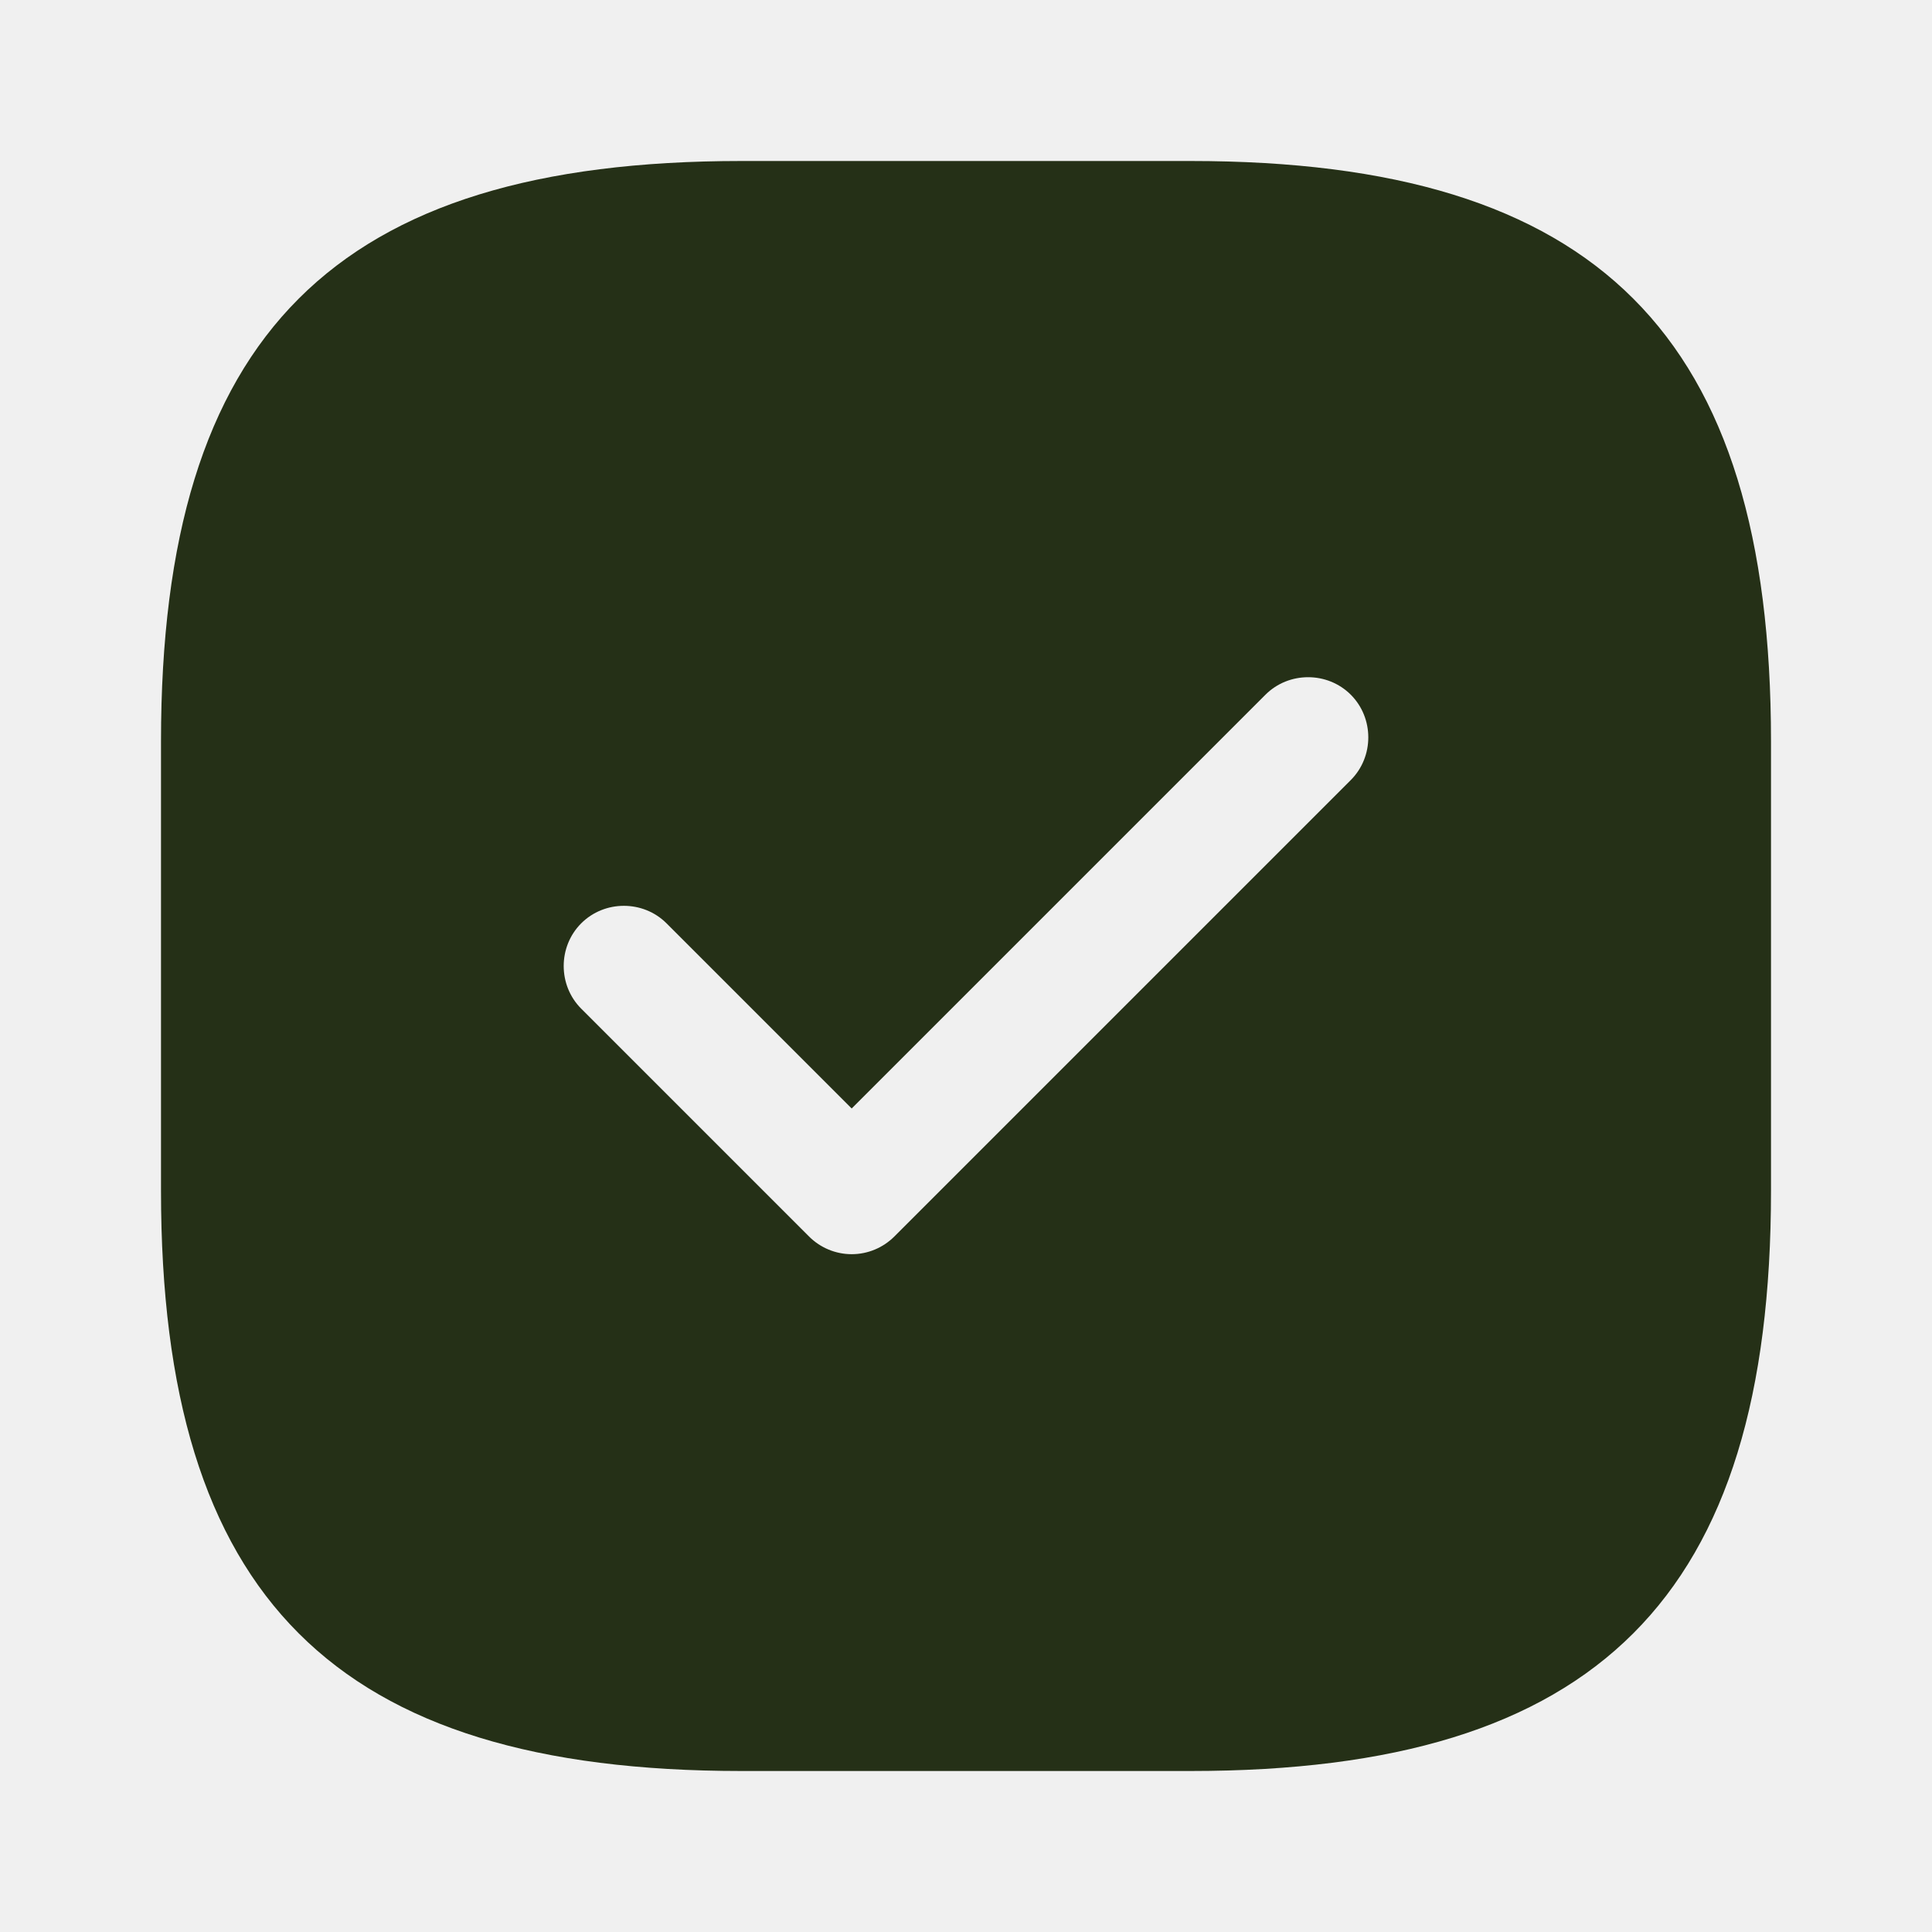
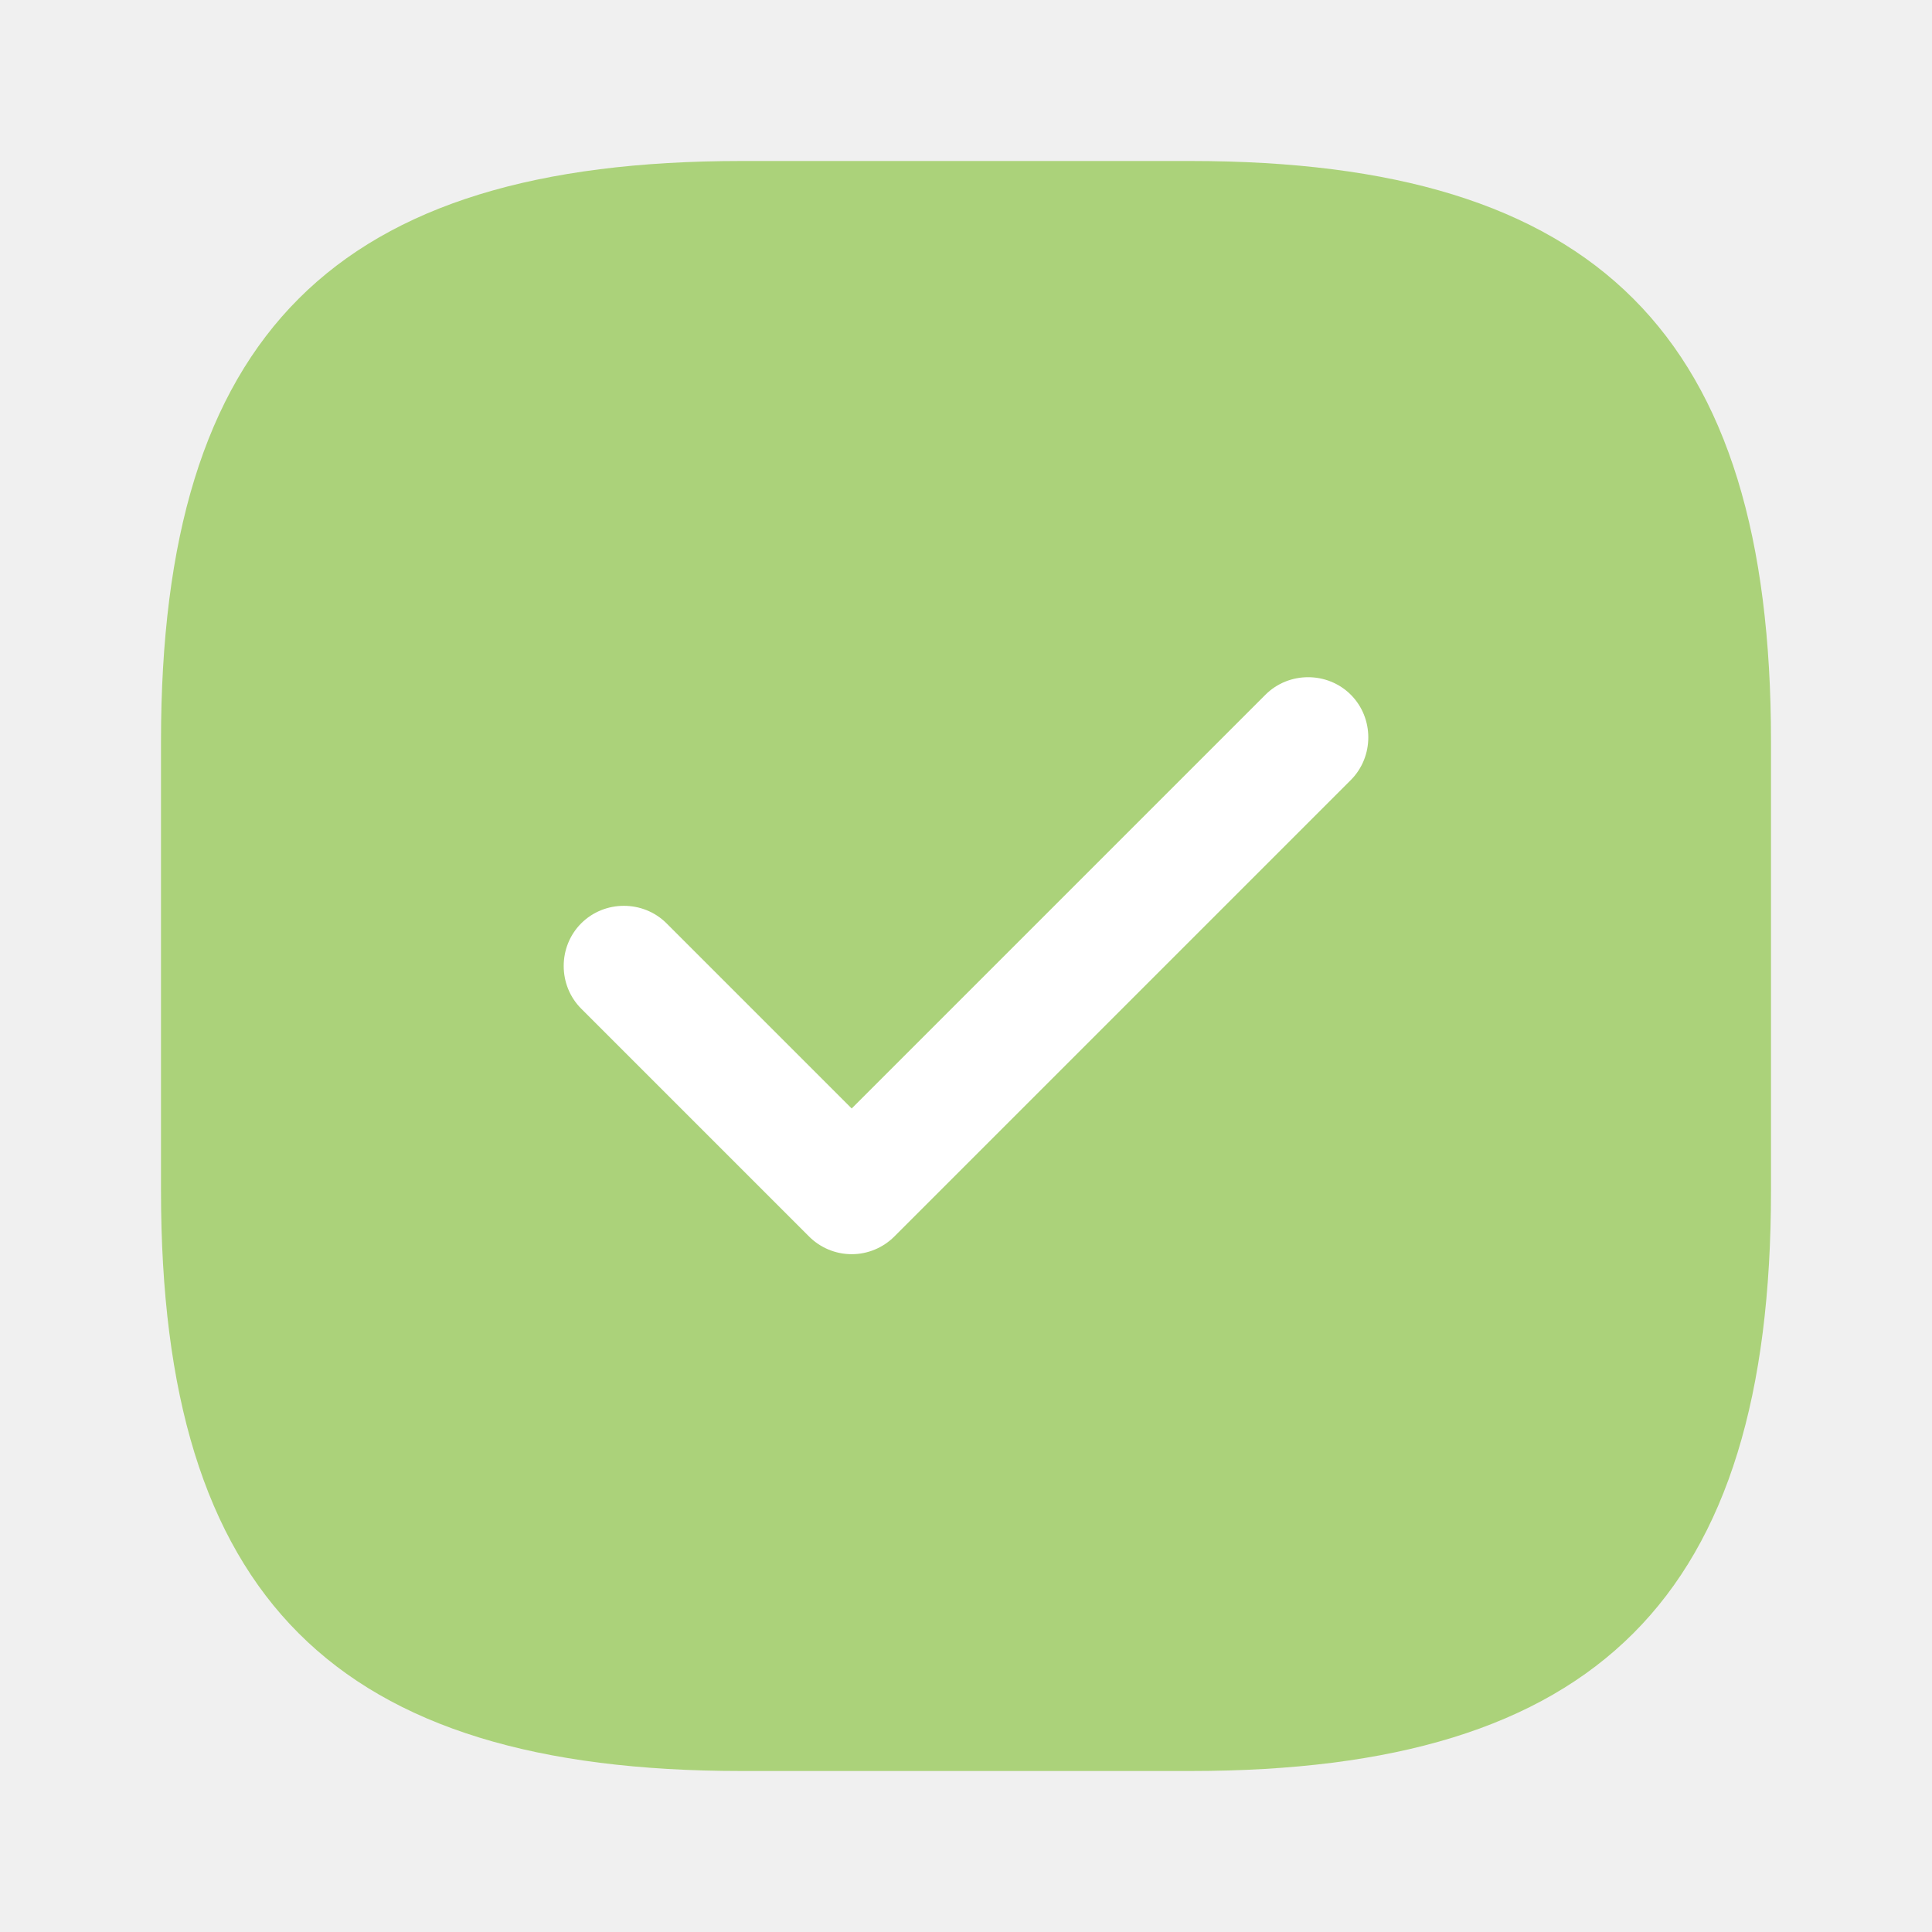
<svg xmlns="http://www.w3.org/2000/svg" width="24" height="24" viewBox="0 0 24 24" fill="none">
-   <path d="M14.791 2C19.842 2 22 4.158 22 9.209V14.791C22 19.842 19.842 22 14.791 22H9.209C4.158 22 2 19.842 2 14.791V9.209C2 4.158 4.158 2 9.209 2H14.791ZM16.78 8.63C16.49 8.34 16.01 8.34 15.72 8.63L10.58 13.77L8.28 11.47C7.99 11.18 7.51 11.18 7.22 11.47C6.93 11.76 6.93 12.24 7.22 12.53L10.05 15.36C10.19 15.5 10.38 15.58 10.58 15.58C10.78 15.58 10.97 15.5 11.11 15.36L16.78 9.69C17.07 9.4 17.07 8.92 16.78 8.63Z" fill="#253017" />
+   <path d="M14.791 2C19.842 2 22 4.158 22 9.209V14.791C22 19.842 19.842 22 14.791 22H9.209C4.158 22 2 19.842 2 14.791V9.209C2 4.158 4.158 2 9.209 2H14.791Z" fill="#ABD27A" />
+   <path d="M16.78 8.63C16.49 8.34 16.01 8.34 15.72 8.63L10.58 13.77L8.28 11.47C7.99 11.18 7.51 11.18 7.22 11.47C6.93 11.76 6.93 12.24 7.22 12.53L10.05 15.36C10.19 15.5 10.38 15.58 10.58 15.58C10.78 15.58 10.97 15.5 11.11 15.36L16.78 9.69C17.07 9.4 17.07 8.92 16.78 8.63Z" fill="#FFFFFF" />
</svg>
